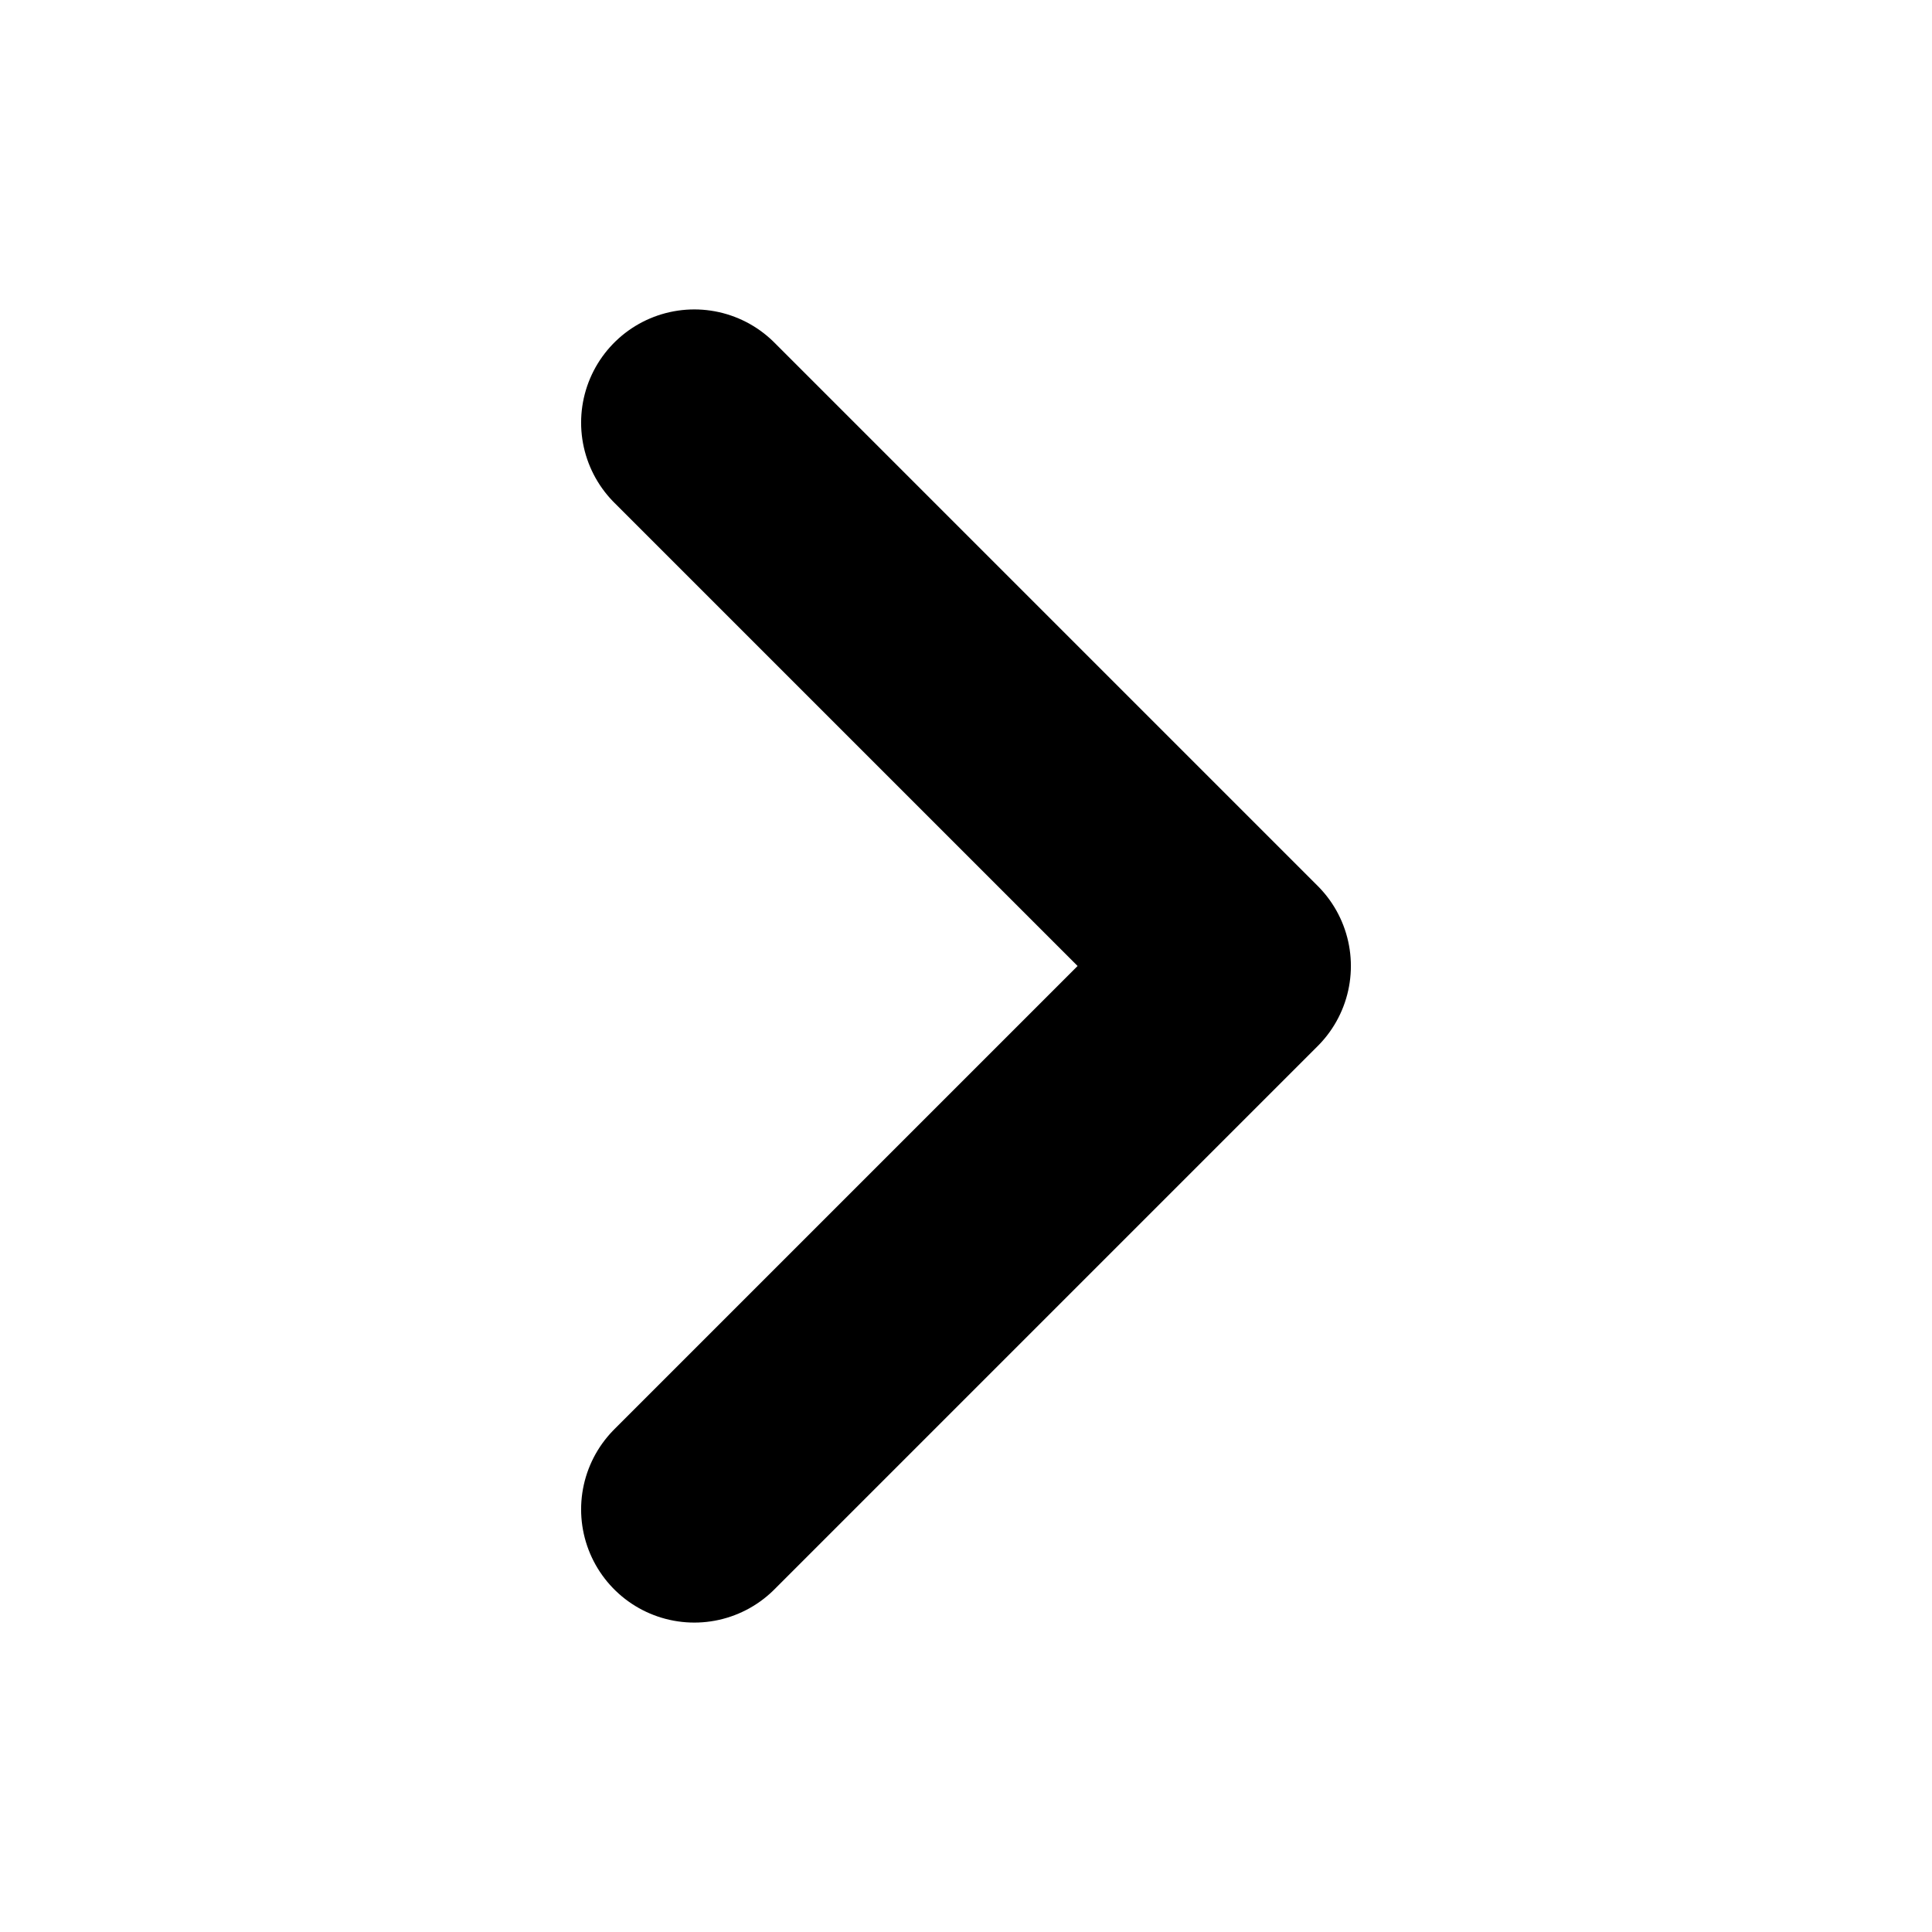
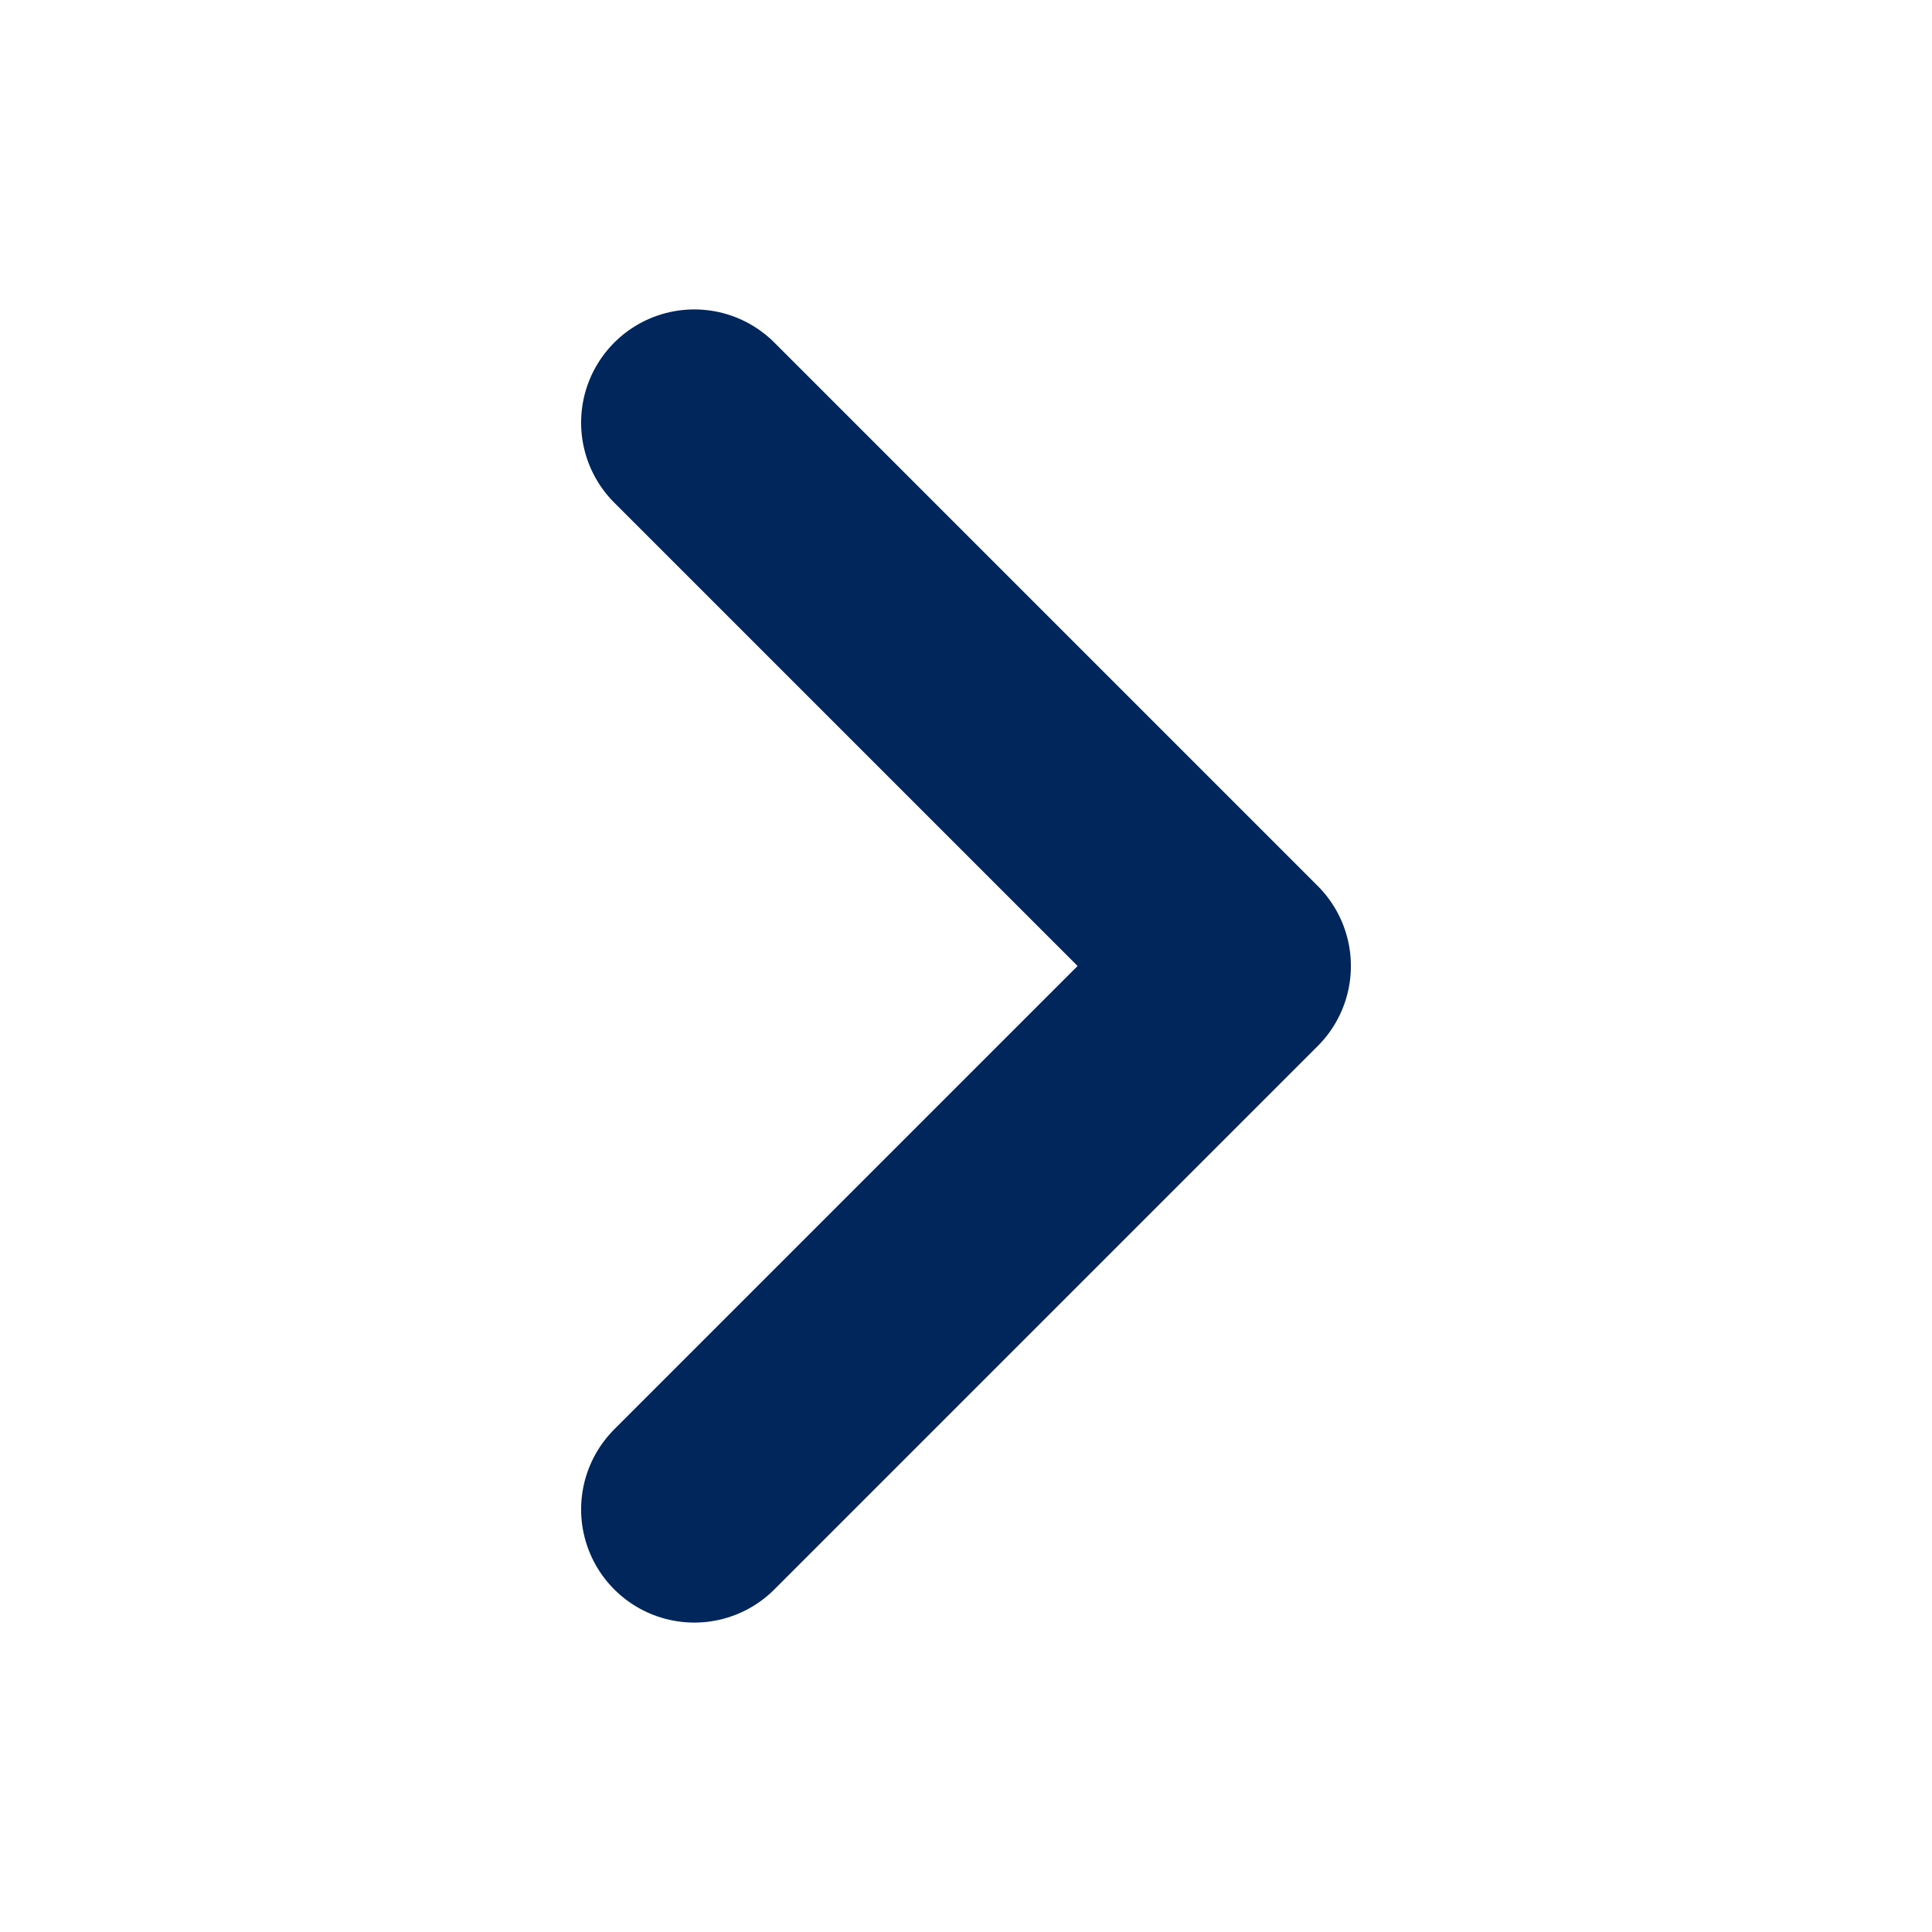
<svg xmlns="http://www.w3.org/2000/svg" class="ionicon" viewBox="0 0 512 512">
-   <path fill="none" stroke="currentColor" stroke-linecap="round" stroke-linejoin="round" stroke-width="60" d="M184 112l144 144-144 144" />
+   <path fill="none" stroke="#00265b" stroke-linecap="round" stroke-linejoin="round" stroke-width="60" d="M184 112l144 144-144 144" />
</svg>
